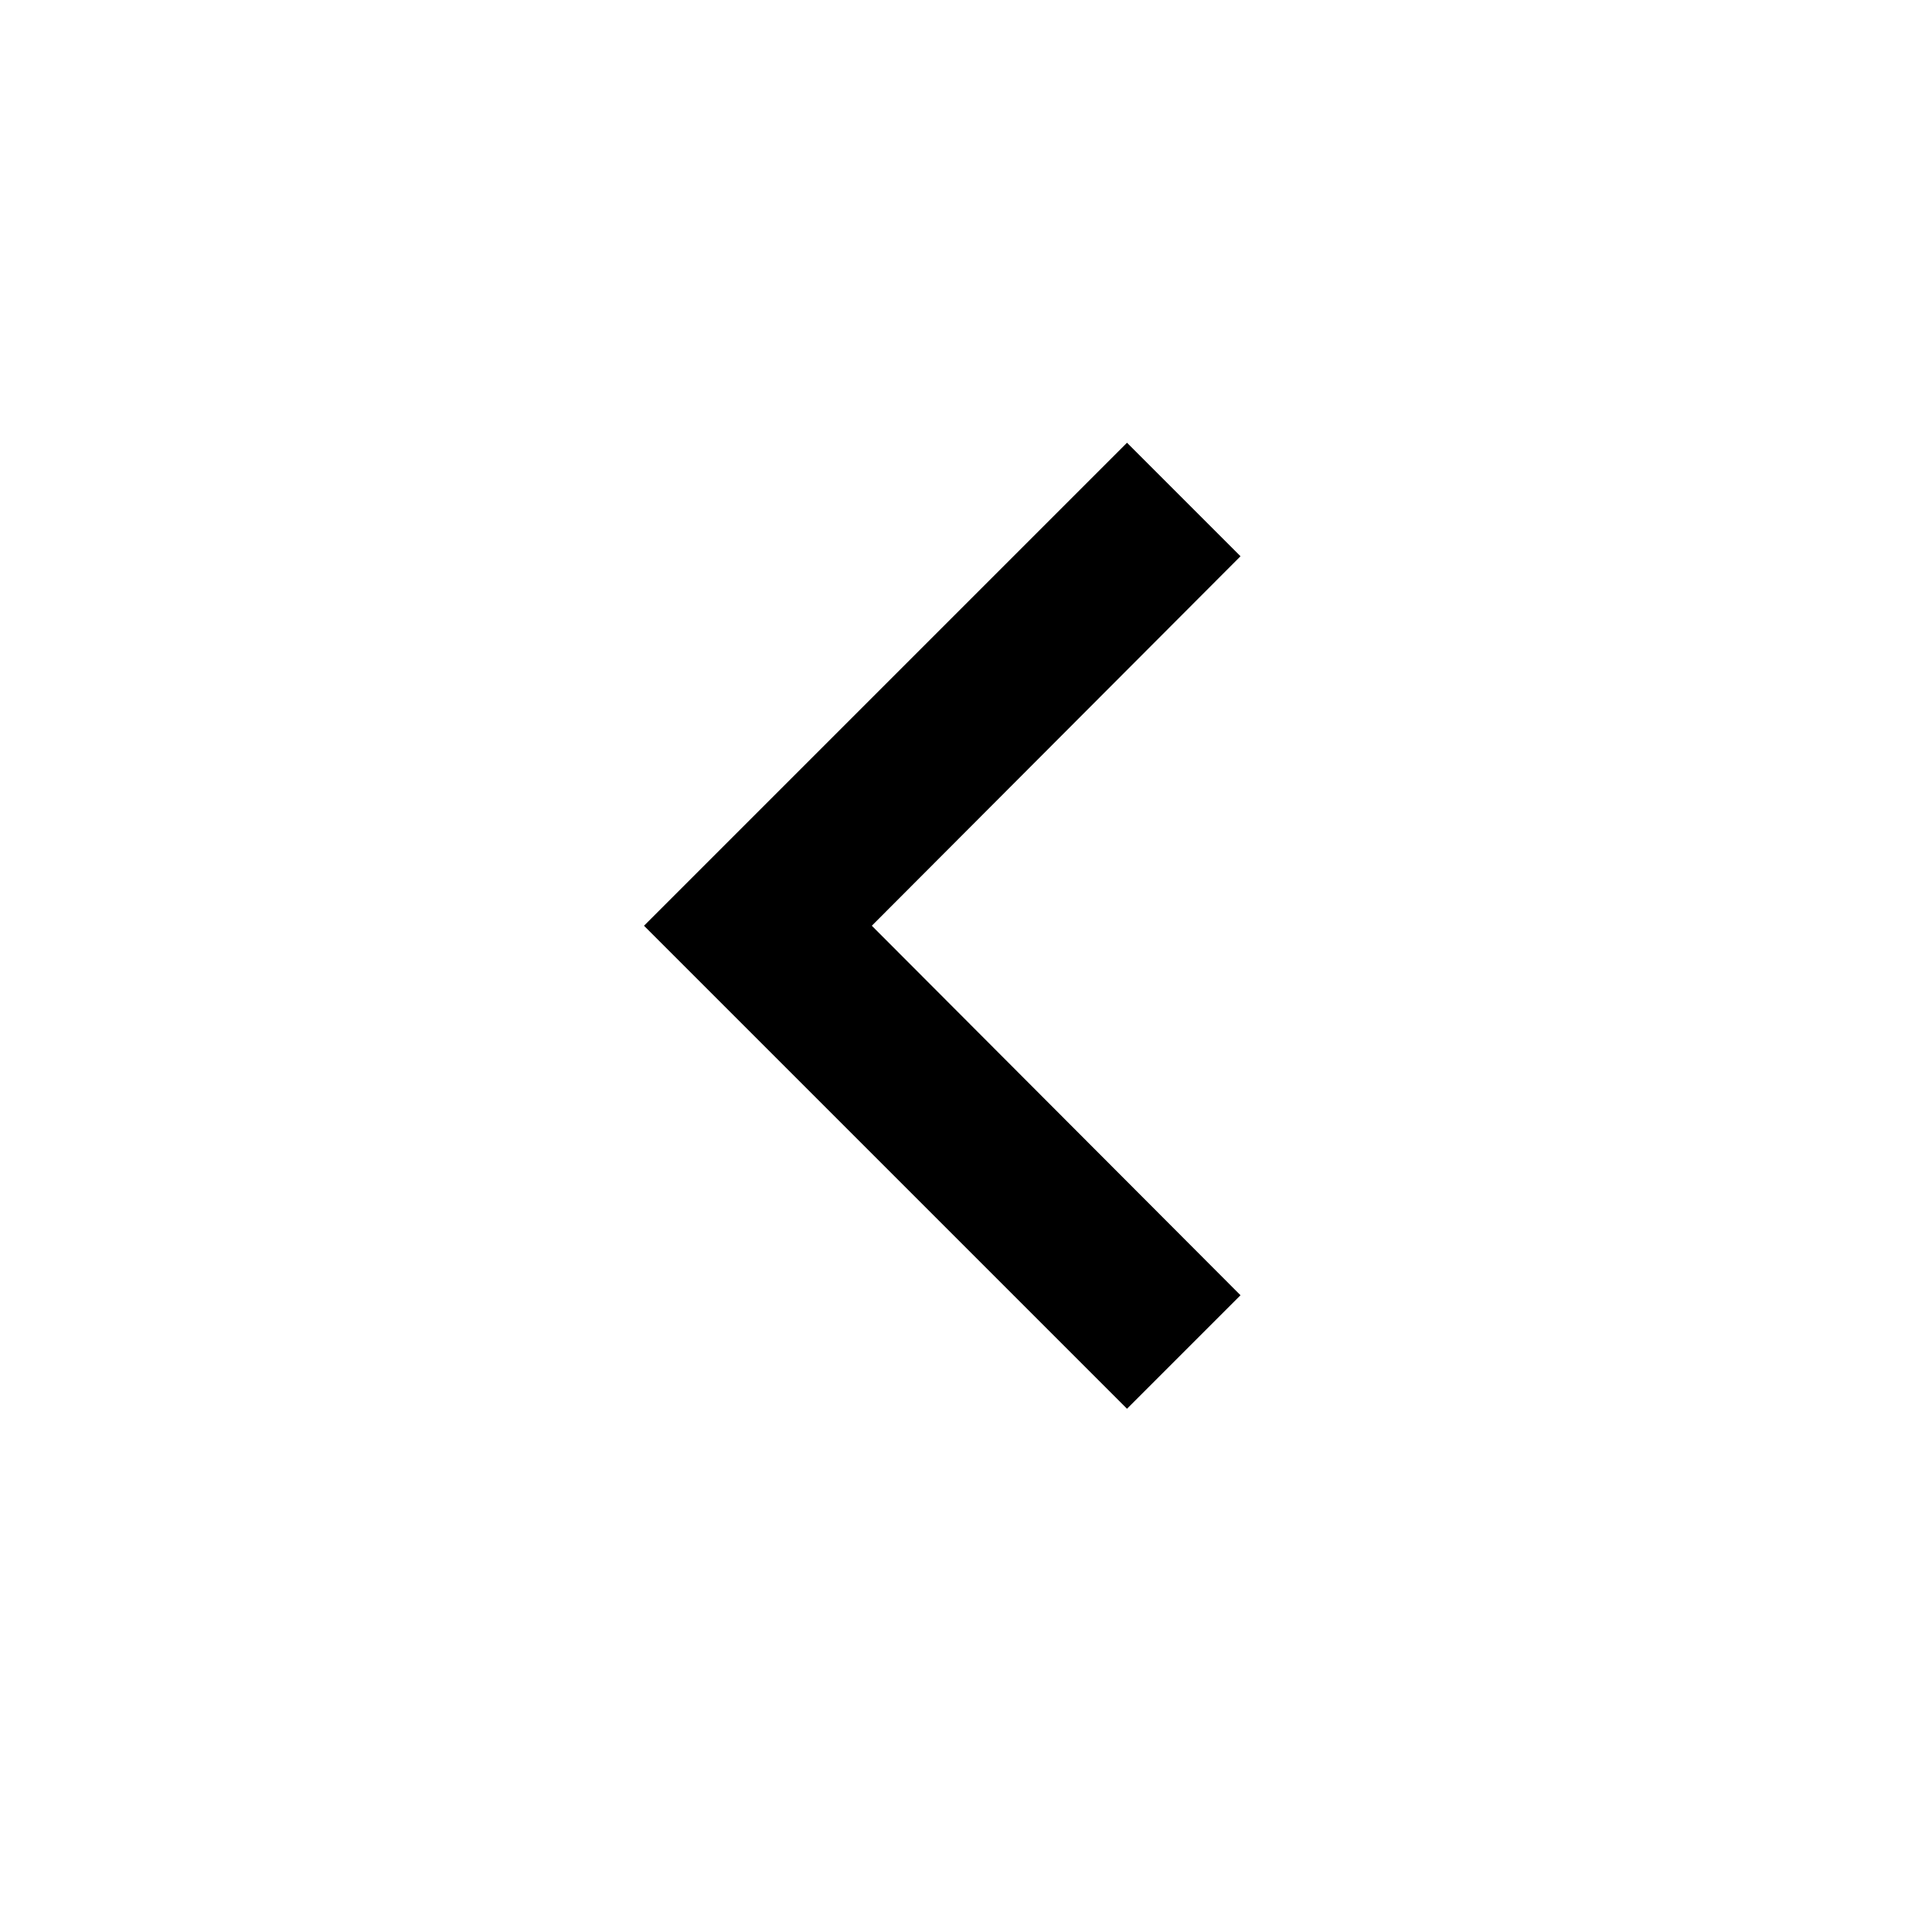
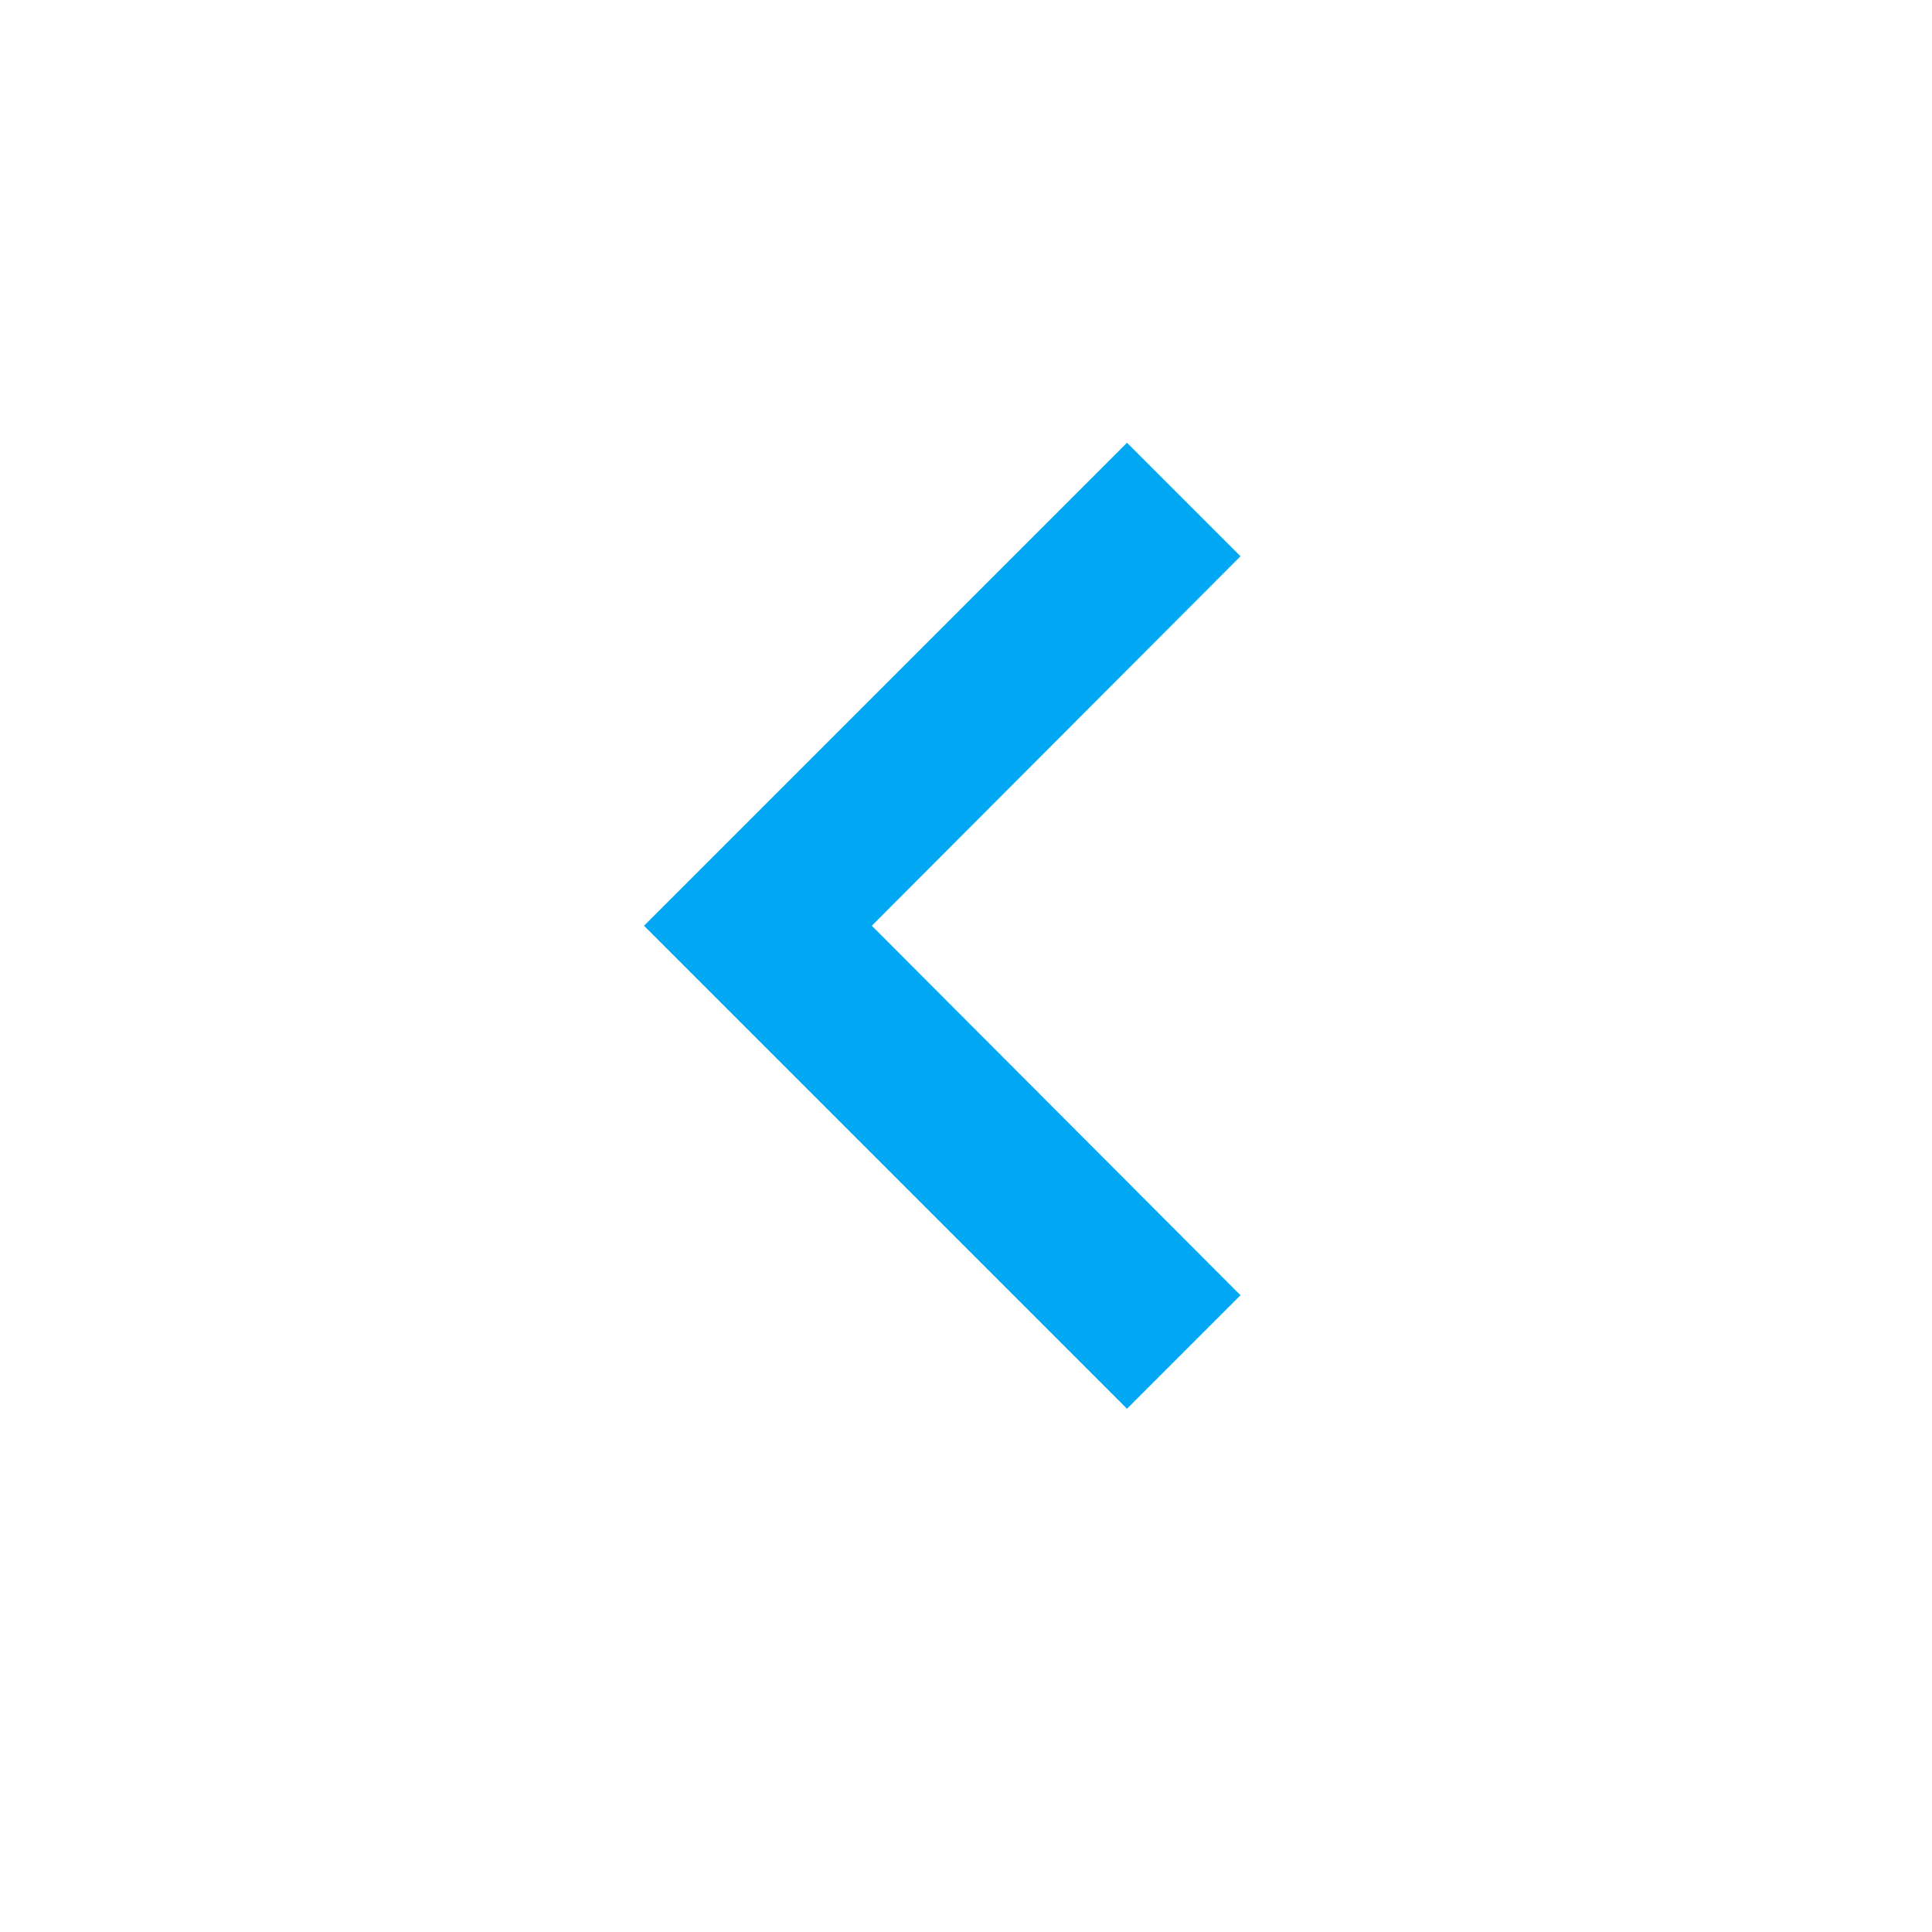
- <svg xmlns="http://www.w3.org/2000/svg" fill="#000000" height="24" viewBox="0 0 24 24" width="24">
+ <svg xmlns="http://www.w3.org/2000/svg" fill="rgb(2, 168, 243)" height="24" viewBox="0 0 24 24" width="24">
  <path d="M15.41 16.09l-4.58-4.59 4.58-4.59L14 5.5l-6 6 6 6z" />
  <path d="M0-.5h24v24H0z" fill="none" />
</svg>
